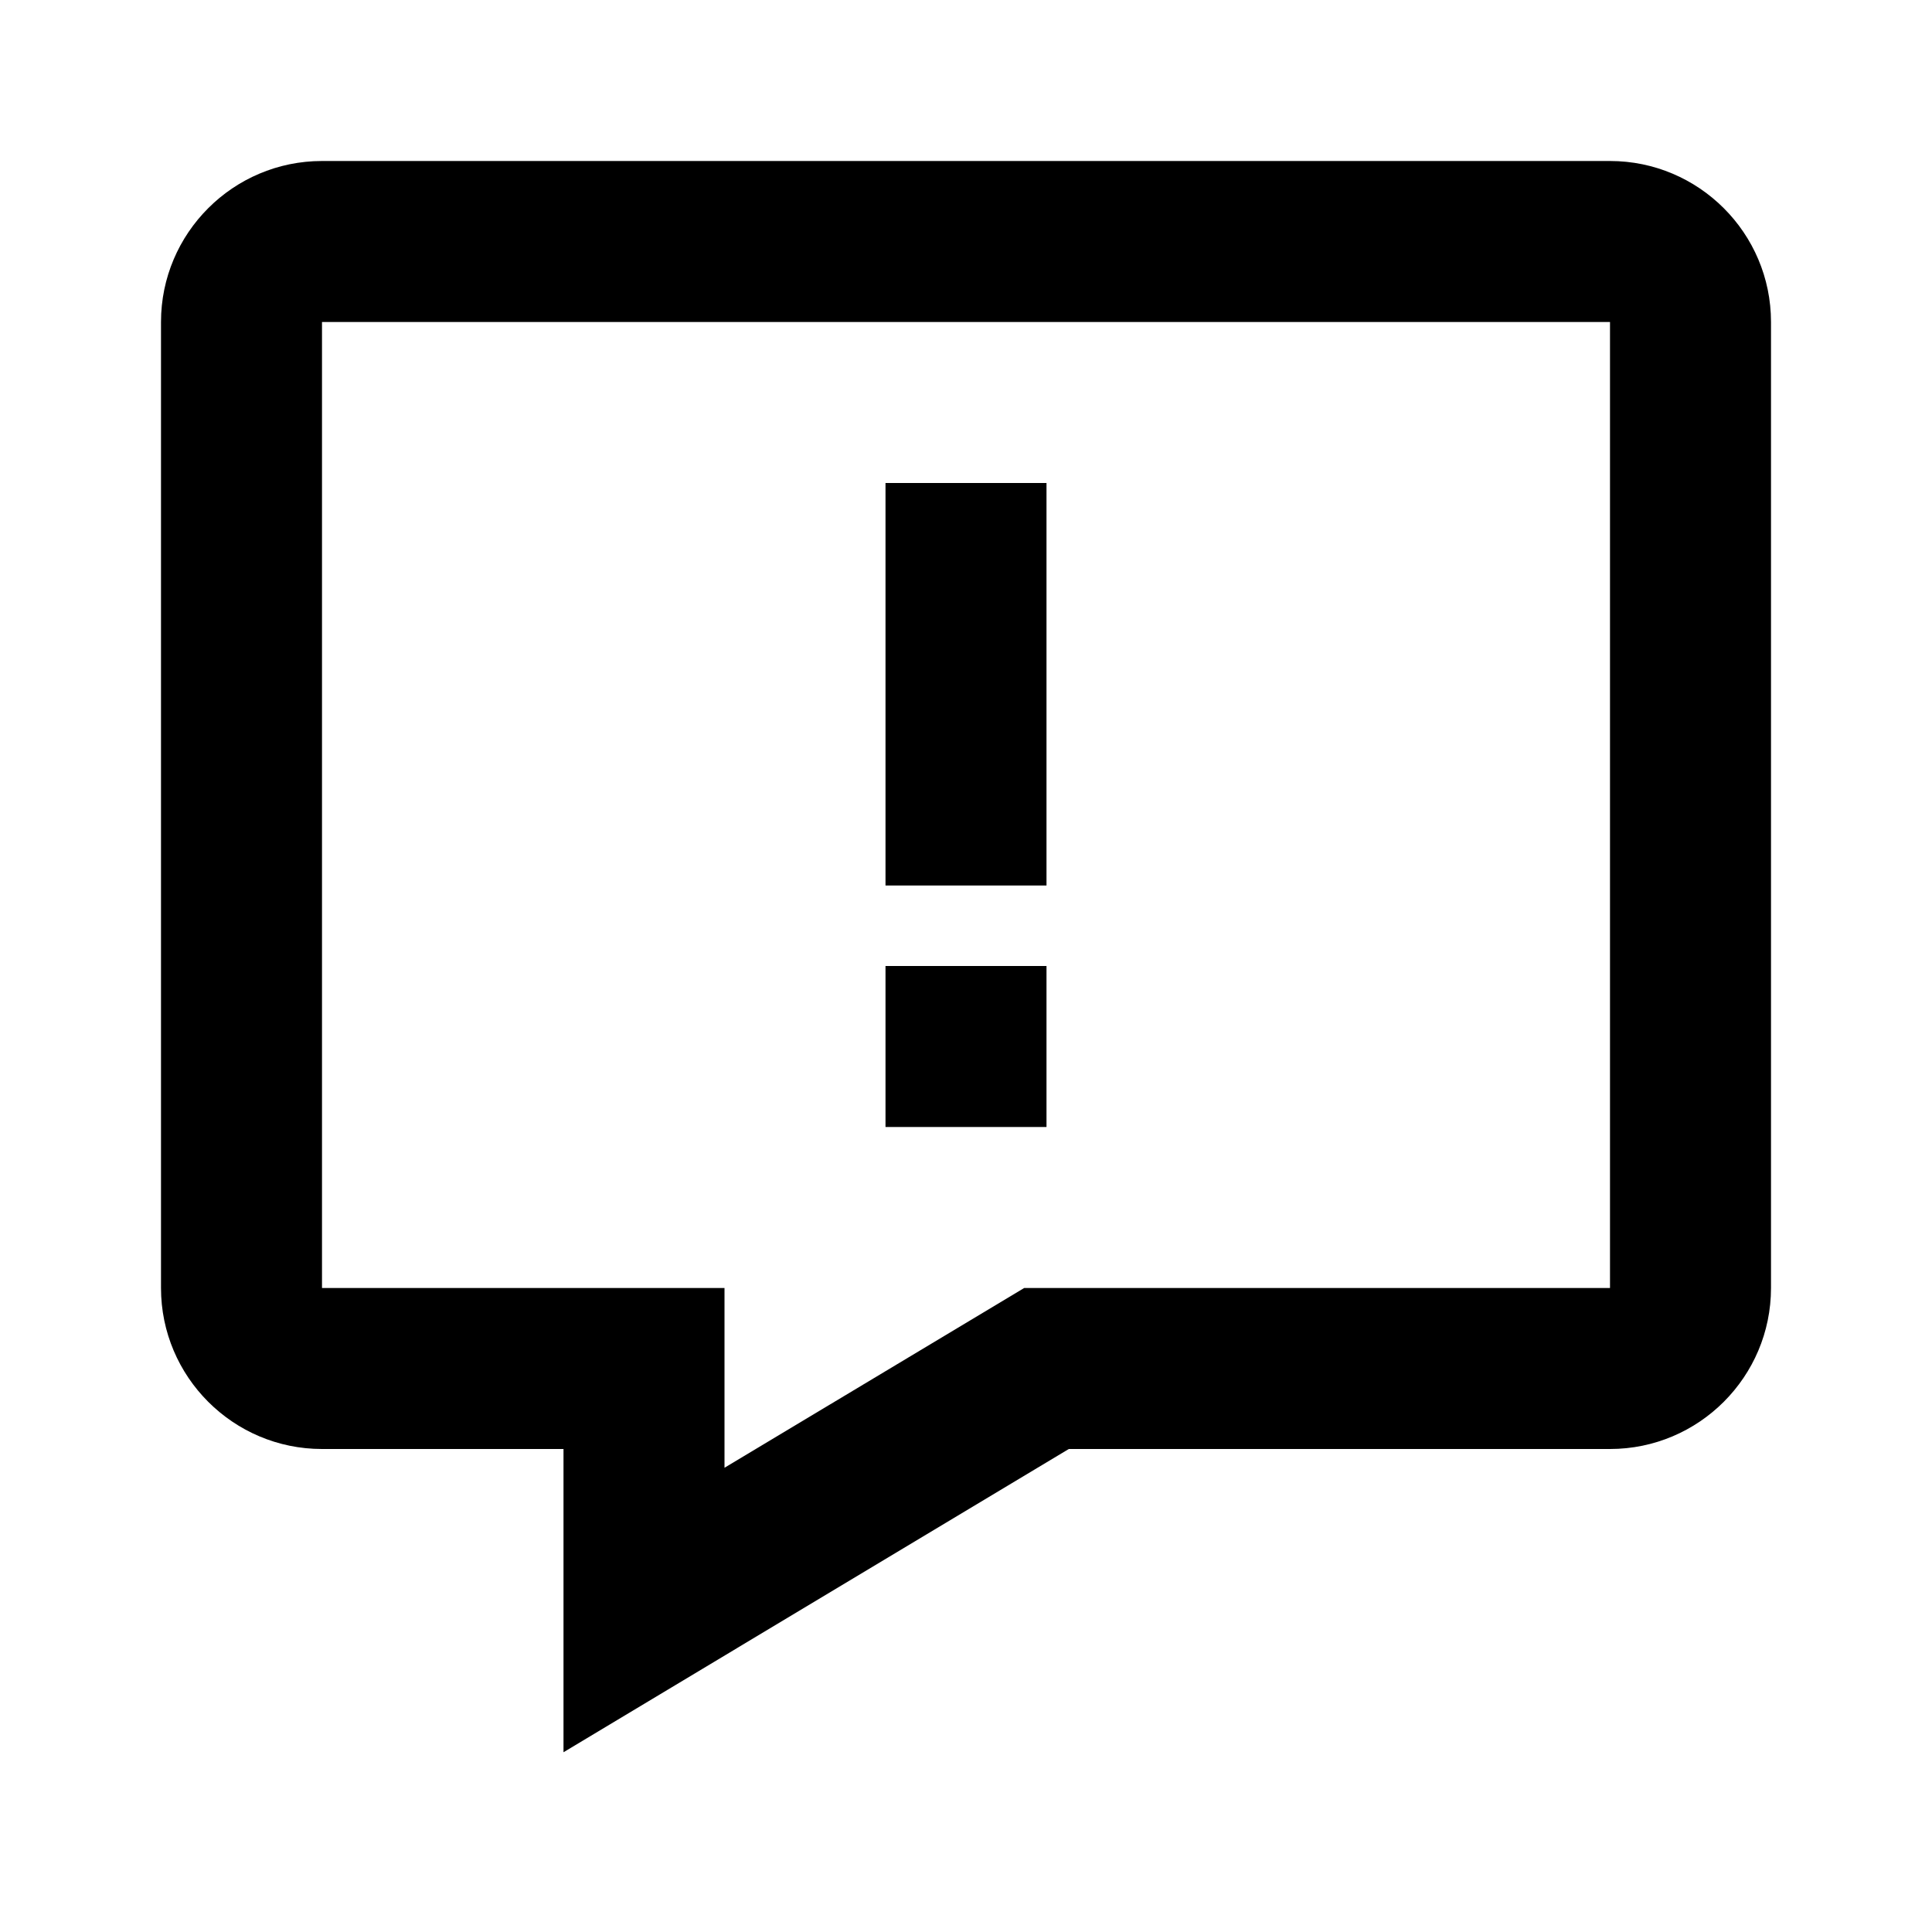
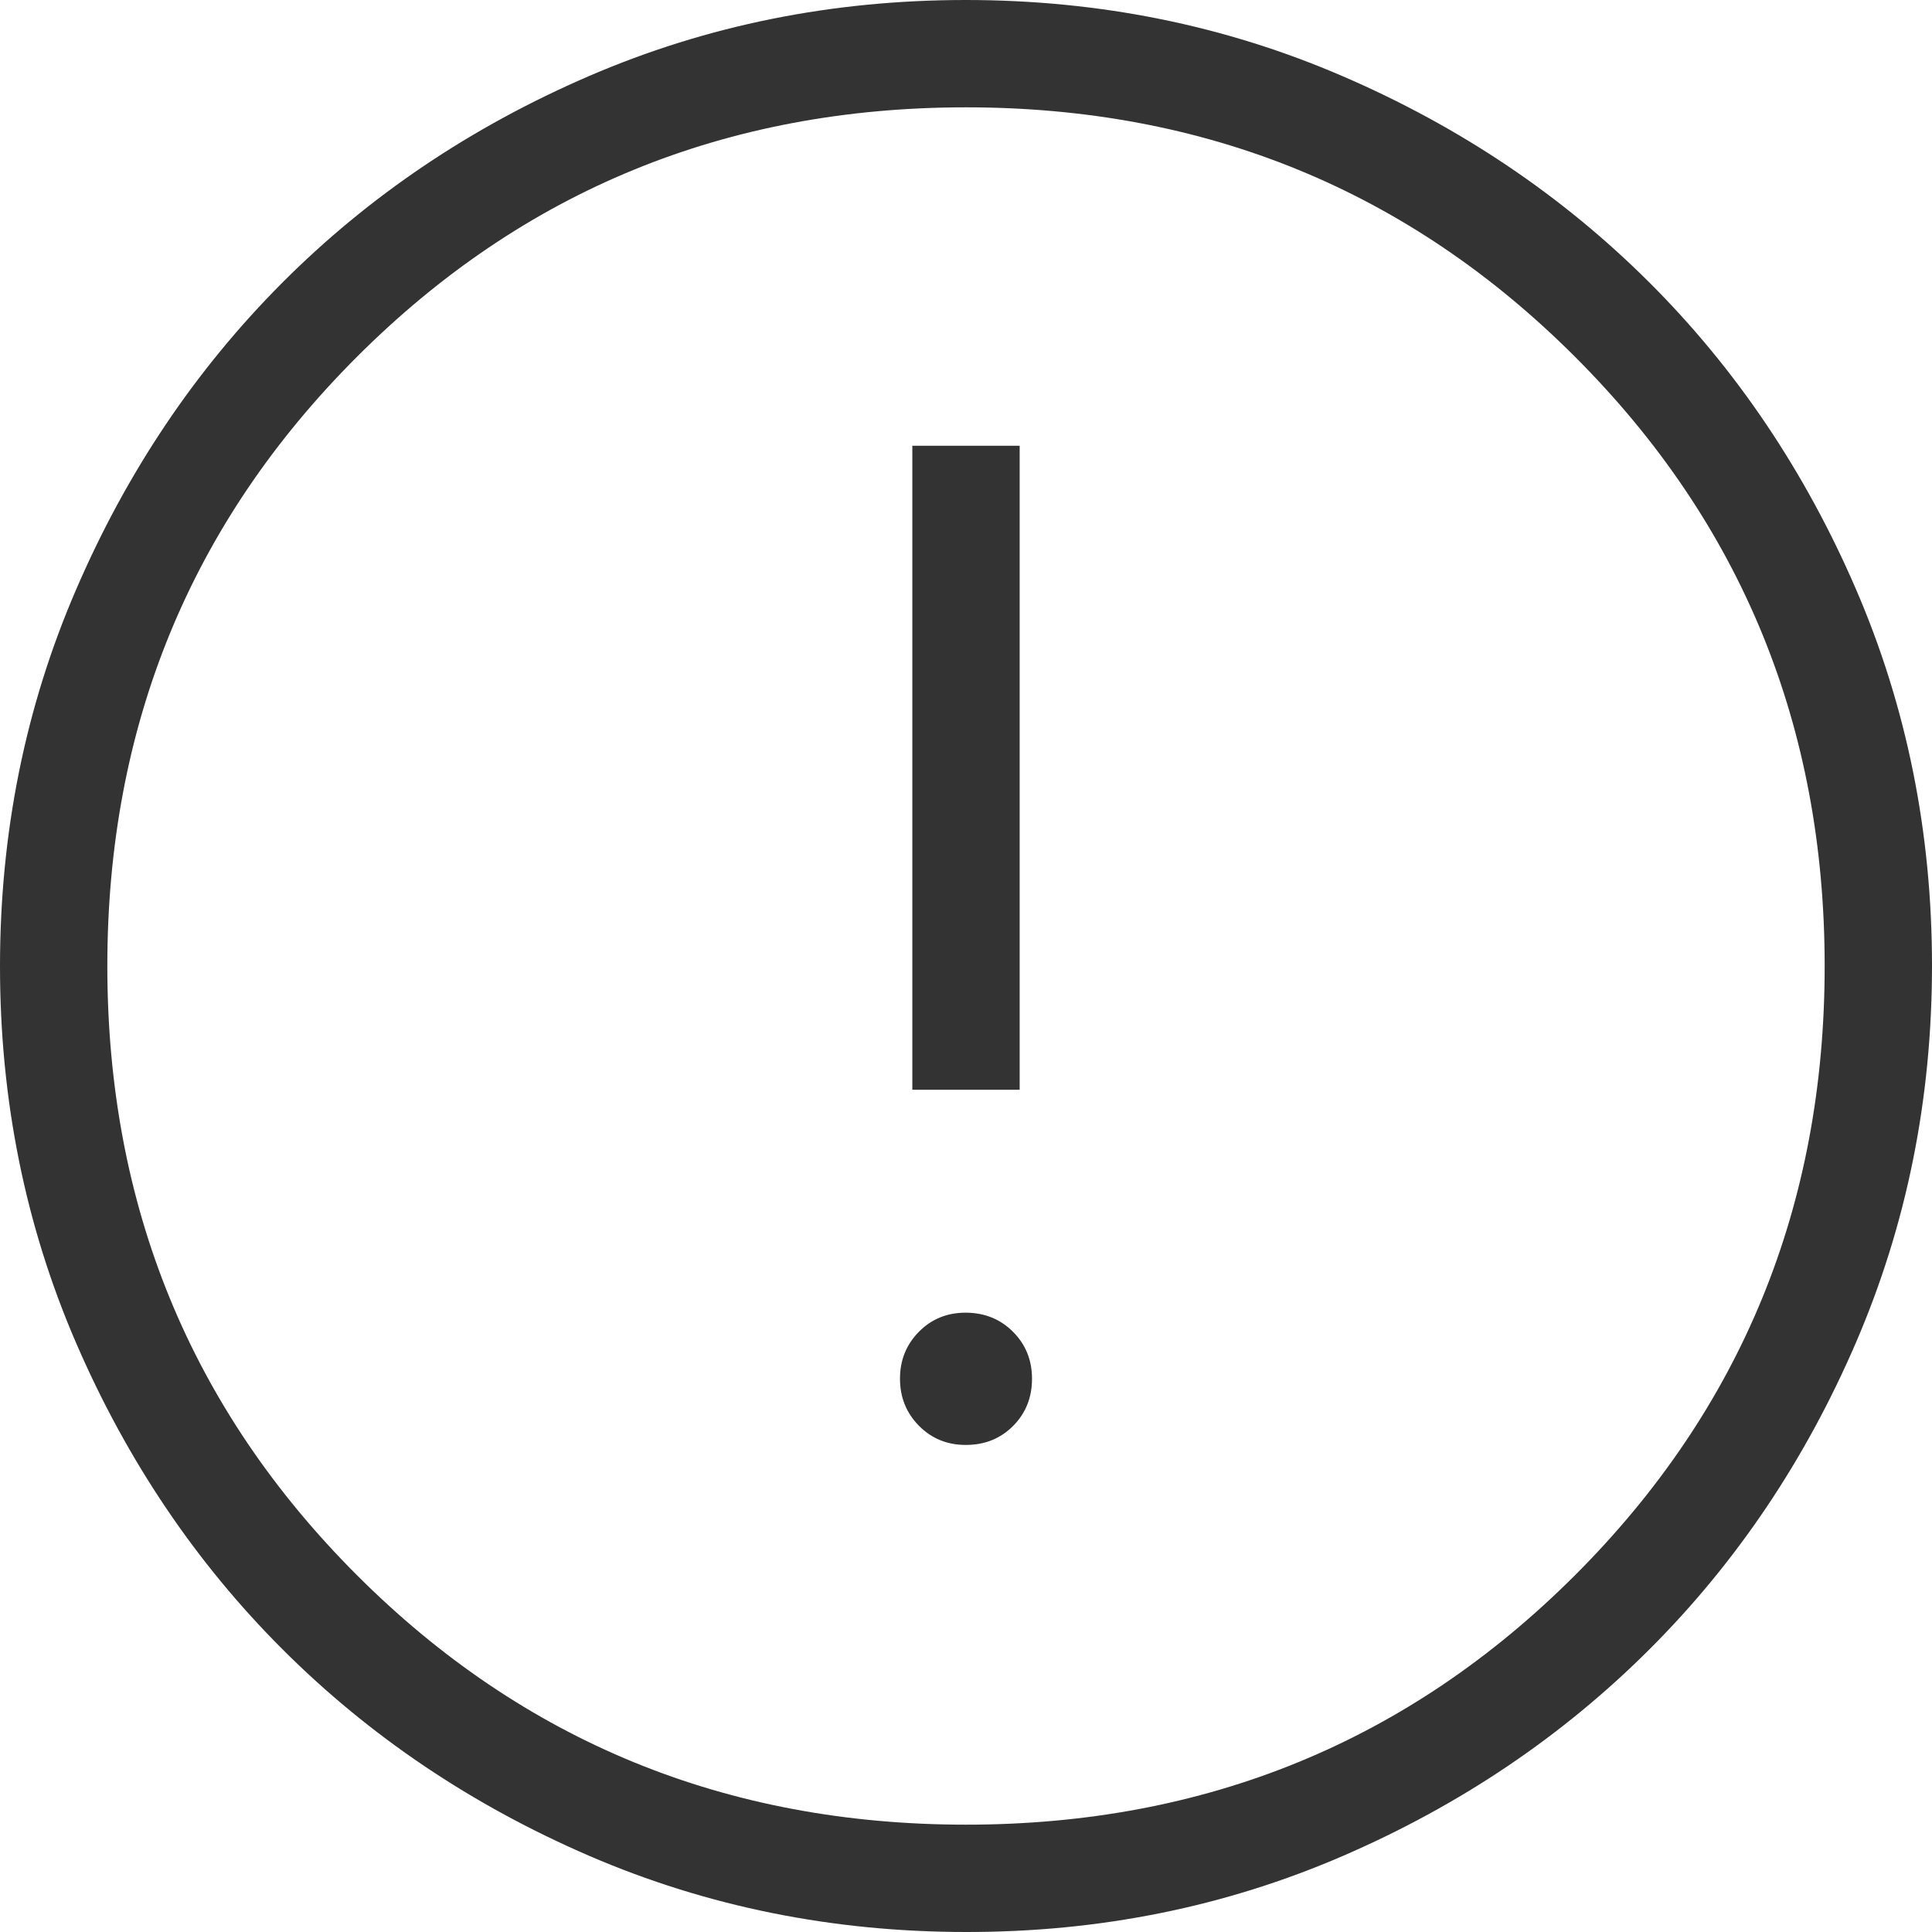
- <svg xmlns="http://www.w3.org/2000/svg" width="24" height="24" viewBox="0 0 24 24">
-   <path fill="currentColor" d="M20 2H4c-1.103 0-2 .897-2 2v12c0 1.103.897 2 2 2h3v3.767L13.277 18H20c1.103 0 2-.897 2-2V4c0-1.103-.897-2-2-2m0 14h-7.277L9 18.233V16H4V4h16z" />
-   <path fill="currentColor" d="M11 6h2v5h-2zm0 6h2v2h-2z" />
+ <svg xmlns="http://www.w3.org/2000/svg" width="18" height="18" viewBox="0 0 18 18" fill="none">
+   <path d="M9 13.462C9.175 13.462 9.321 13.403 9.439 13.285C9.556 13.167 9.615 13.021 9.615 12.846C9.615 12.672 9.556 12.526 9.438 12.408C9.32 12.29 9.174 12.231 9 12.23C8.826 12.229 8.68 12.288 8.562 12.407C8.444 12.526 8.385 12.672 8.385 12.845C8.385 13.018 8.444 13.165 8.562 13.284C8.68 13.403 8.826 13.463 9 13.462ZM8.5 10.153H9.5V4.153H8.5V10.153ZM9.003 18C7.759 18 6.589 17.764 5.493 17.292C4.398 16.819 3.445 16.178 2.634 15.368C1.823 14.558 1.182 13.606 0.709 12.512C0.236 11.418 0 10.248 0 9.003C0 7.758 0.236 6.588 0.709 5.493C1.181 4.398 1.821 3.445 2.63 2.634C3.439 1.823 4.391 1.182 5.487 0.709C6.583 0.236 7.753 0 8.997 0C10.241 0 11.411 0.236 12.507 0.709C13.602 1.181 14.555 1.822 15.366 2.631C16.177 3.44 16.818 4.393 17.291 5.488C17.764 6.583 18 7.753 18 8.997C18 10.241 17.764 11.411 17.292 12.507C16.82 13.603 16.179 14.556 15.368 15.366C14.557 16.176 13.605 16.818 12.512 17.291C11.419 17.764 10.249 18.001 9.003 18ZM9 17C11.233 17 13.125 16.225 14.675 14.675C16.225 13.125 17 11.233 17 9C17 6.767 16.225 4.875 14.675 3.325C13.125 1.775 11.233 1 9 1C6.767 1 4.875 1.775 3.325 3.325C1.775 4.875 1 6.767 1 9C1 11.233 1.775 13.125 3.325 14.675C4.875 16.225 6.767 17 9 17Z" fill="#333333" />
</svg>
